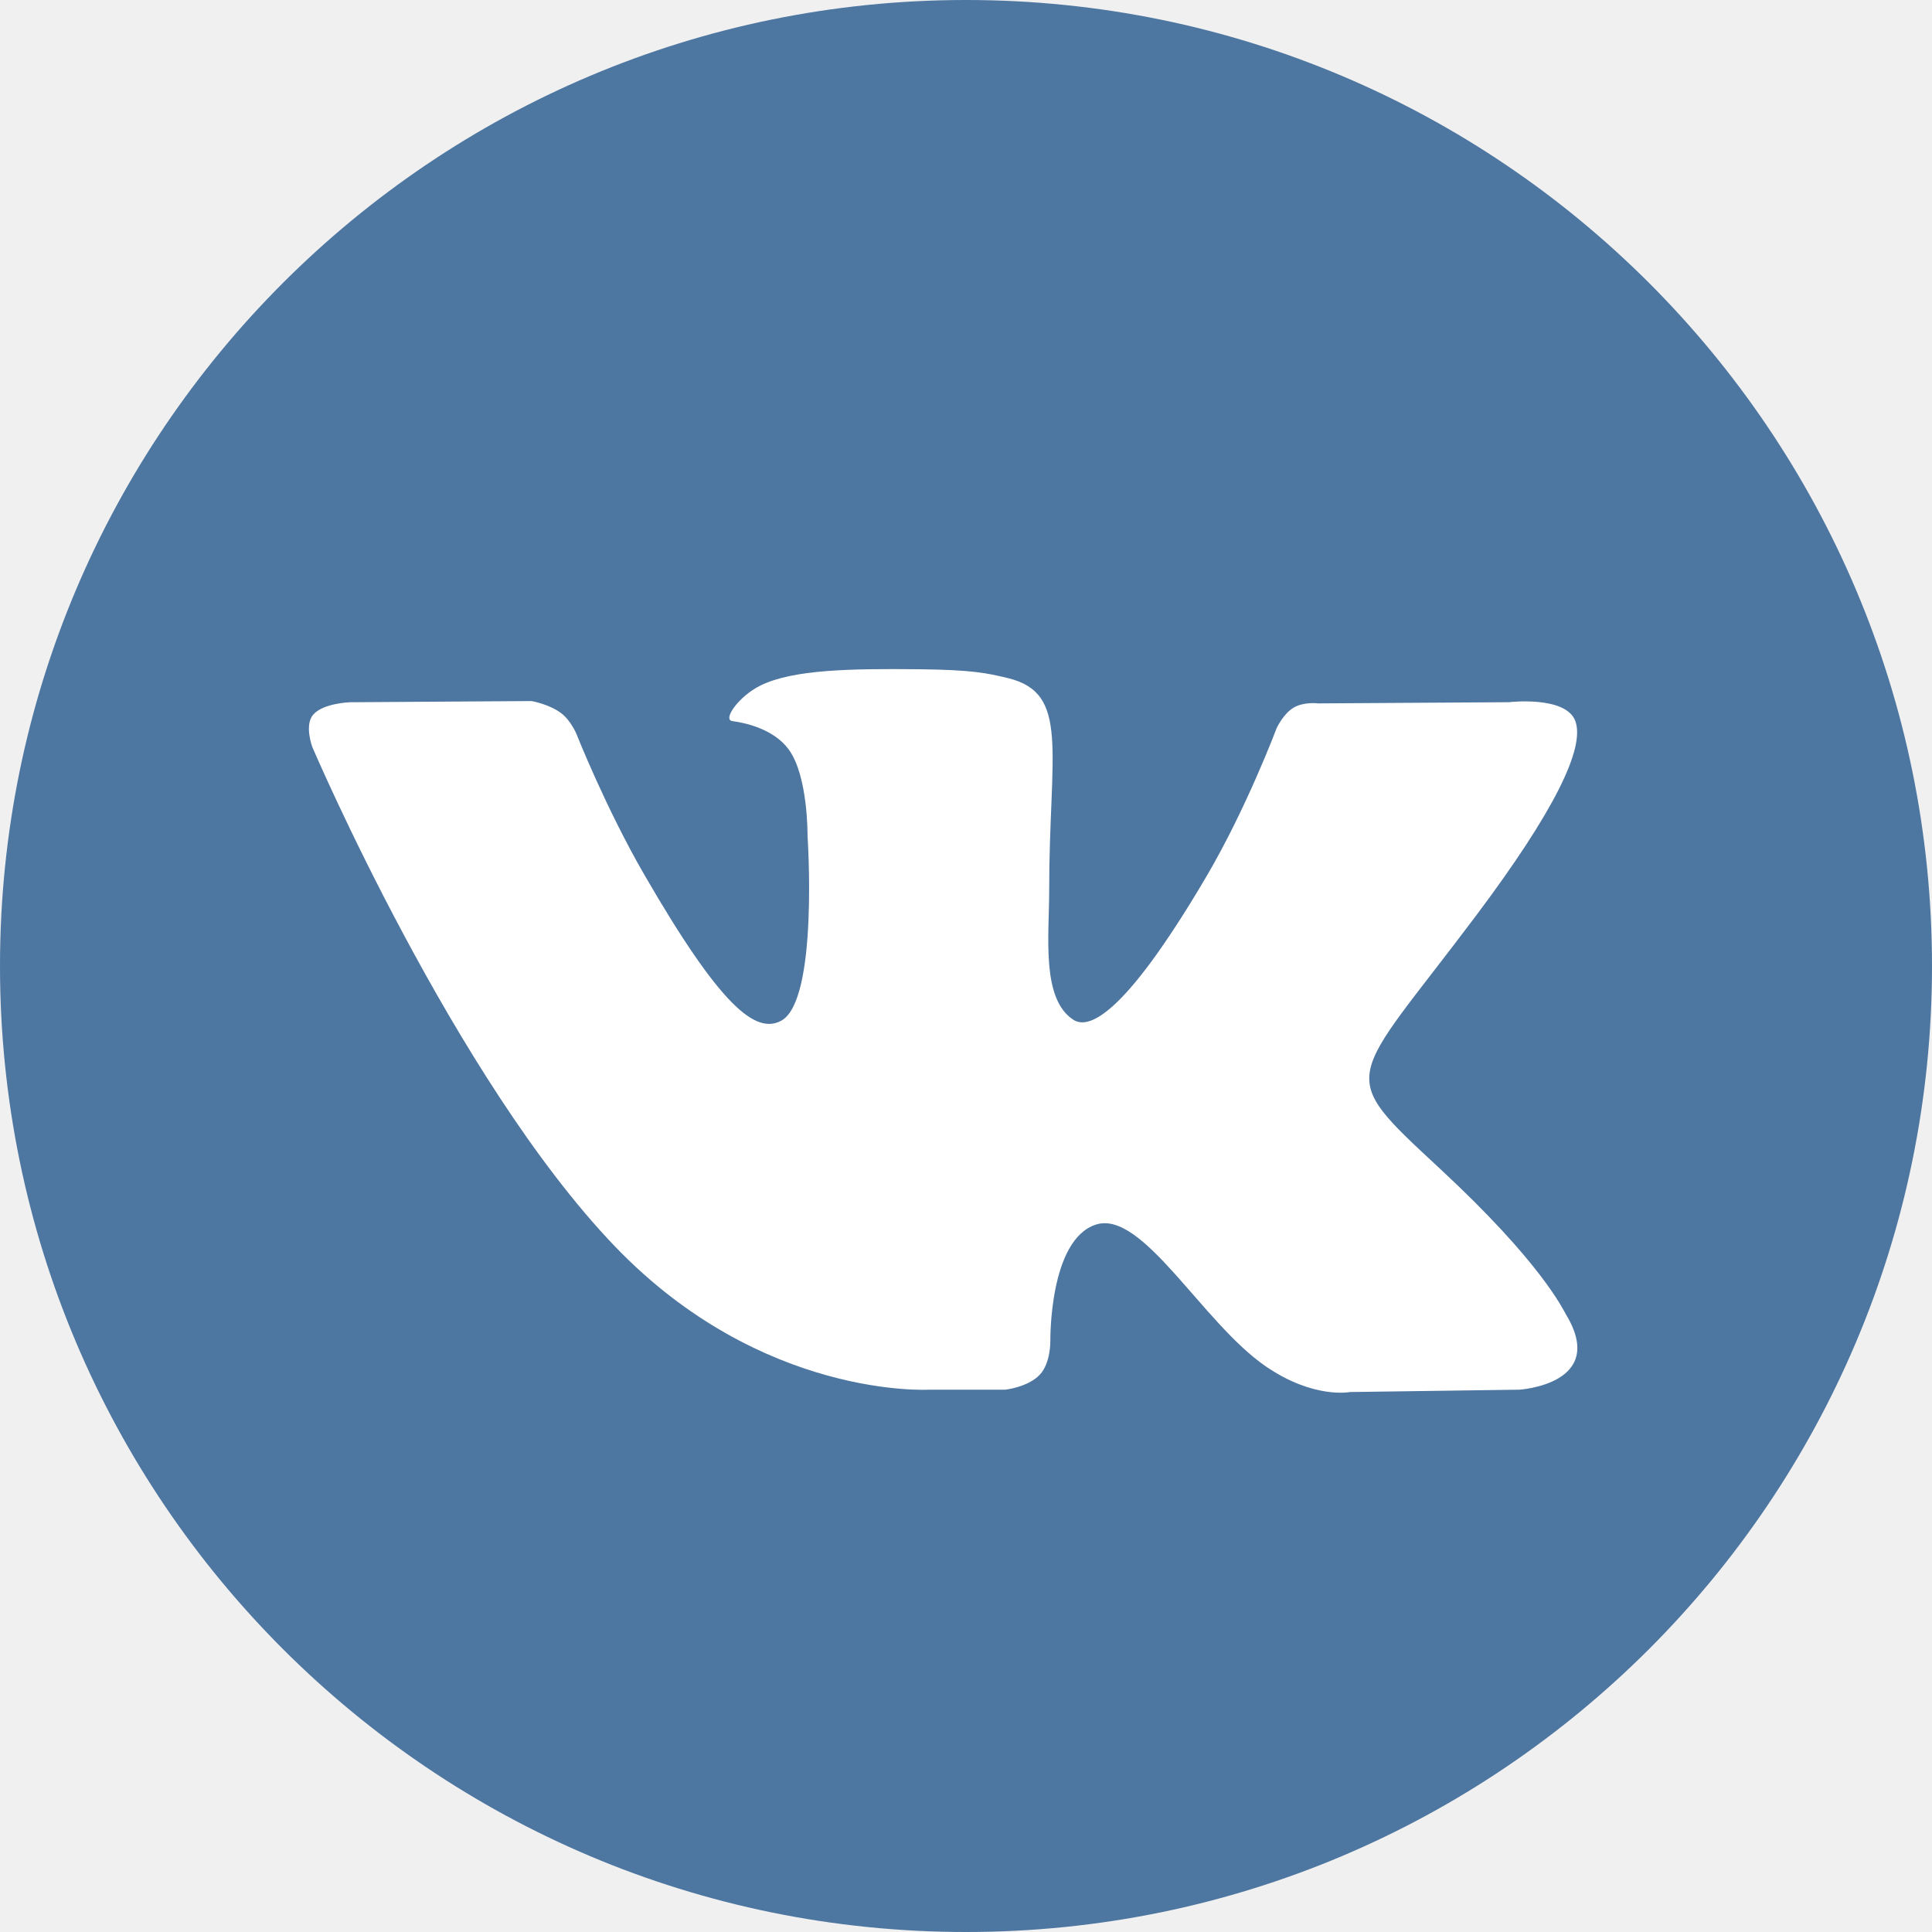
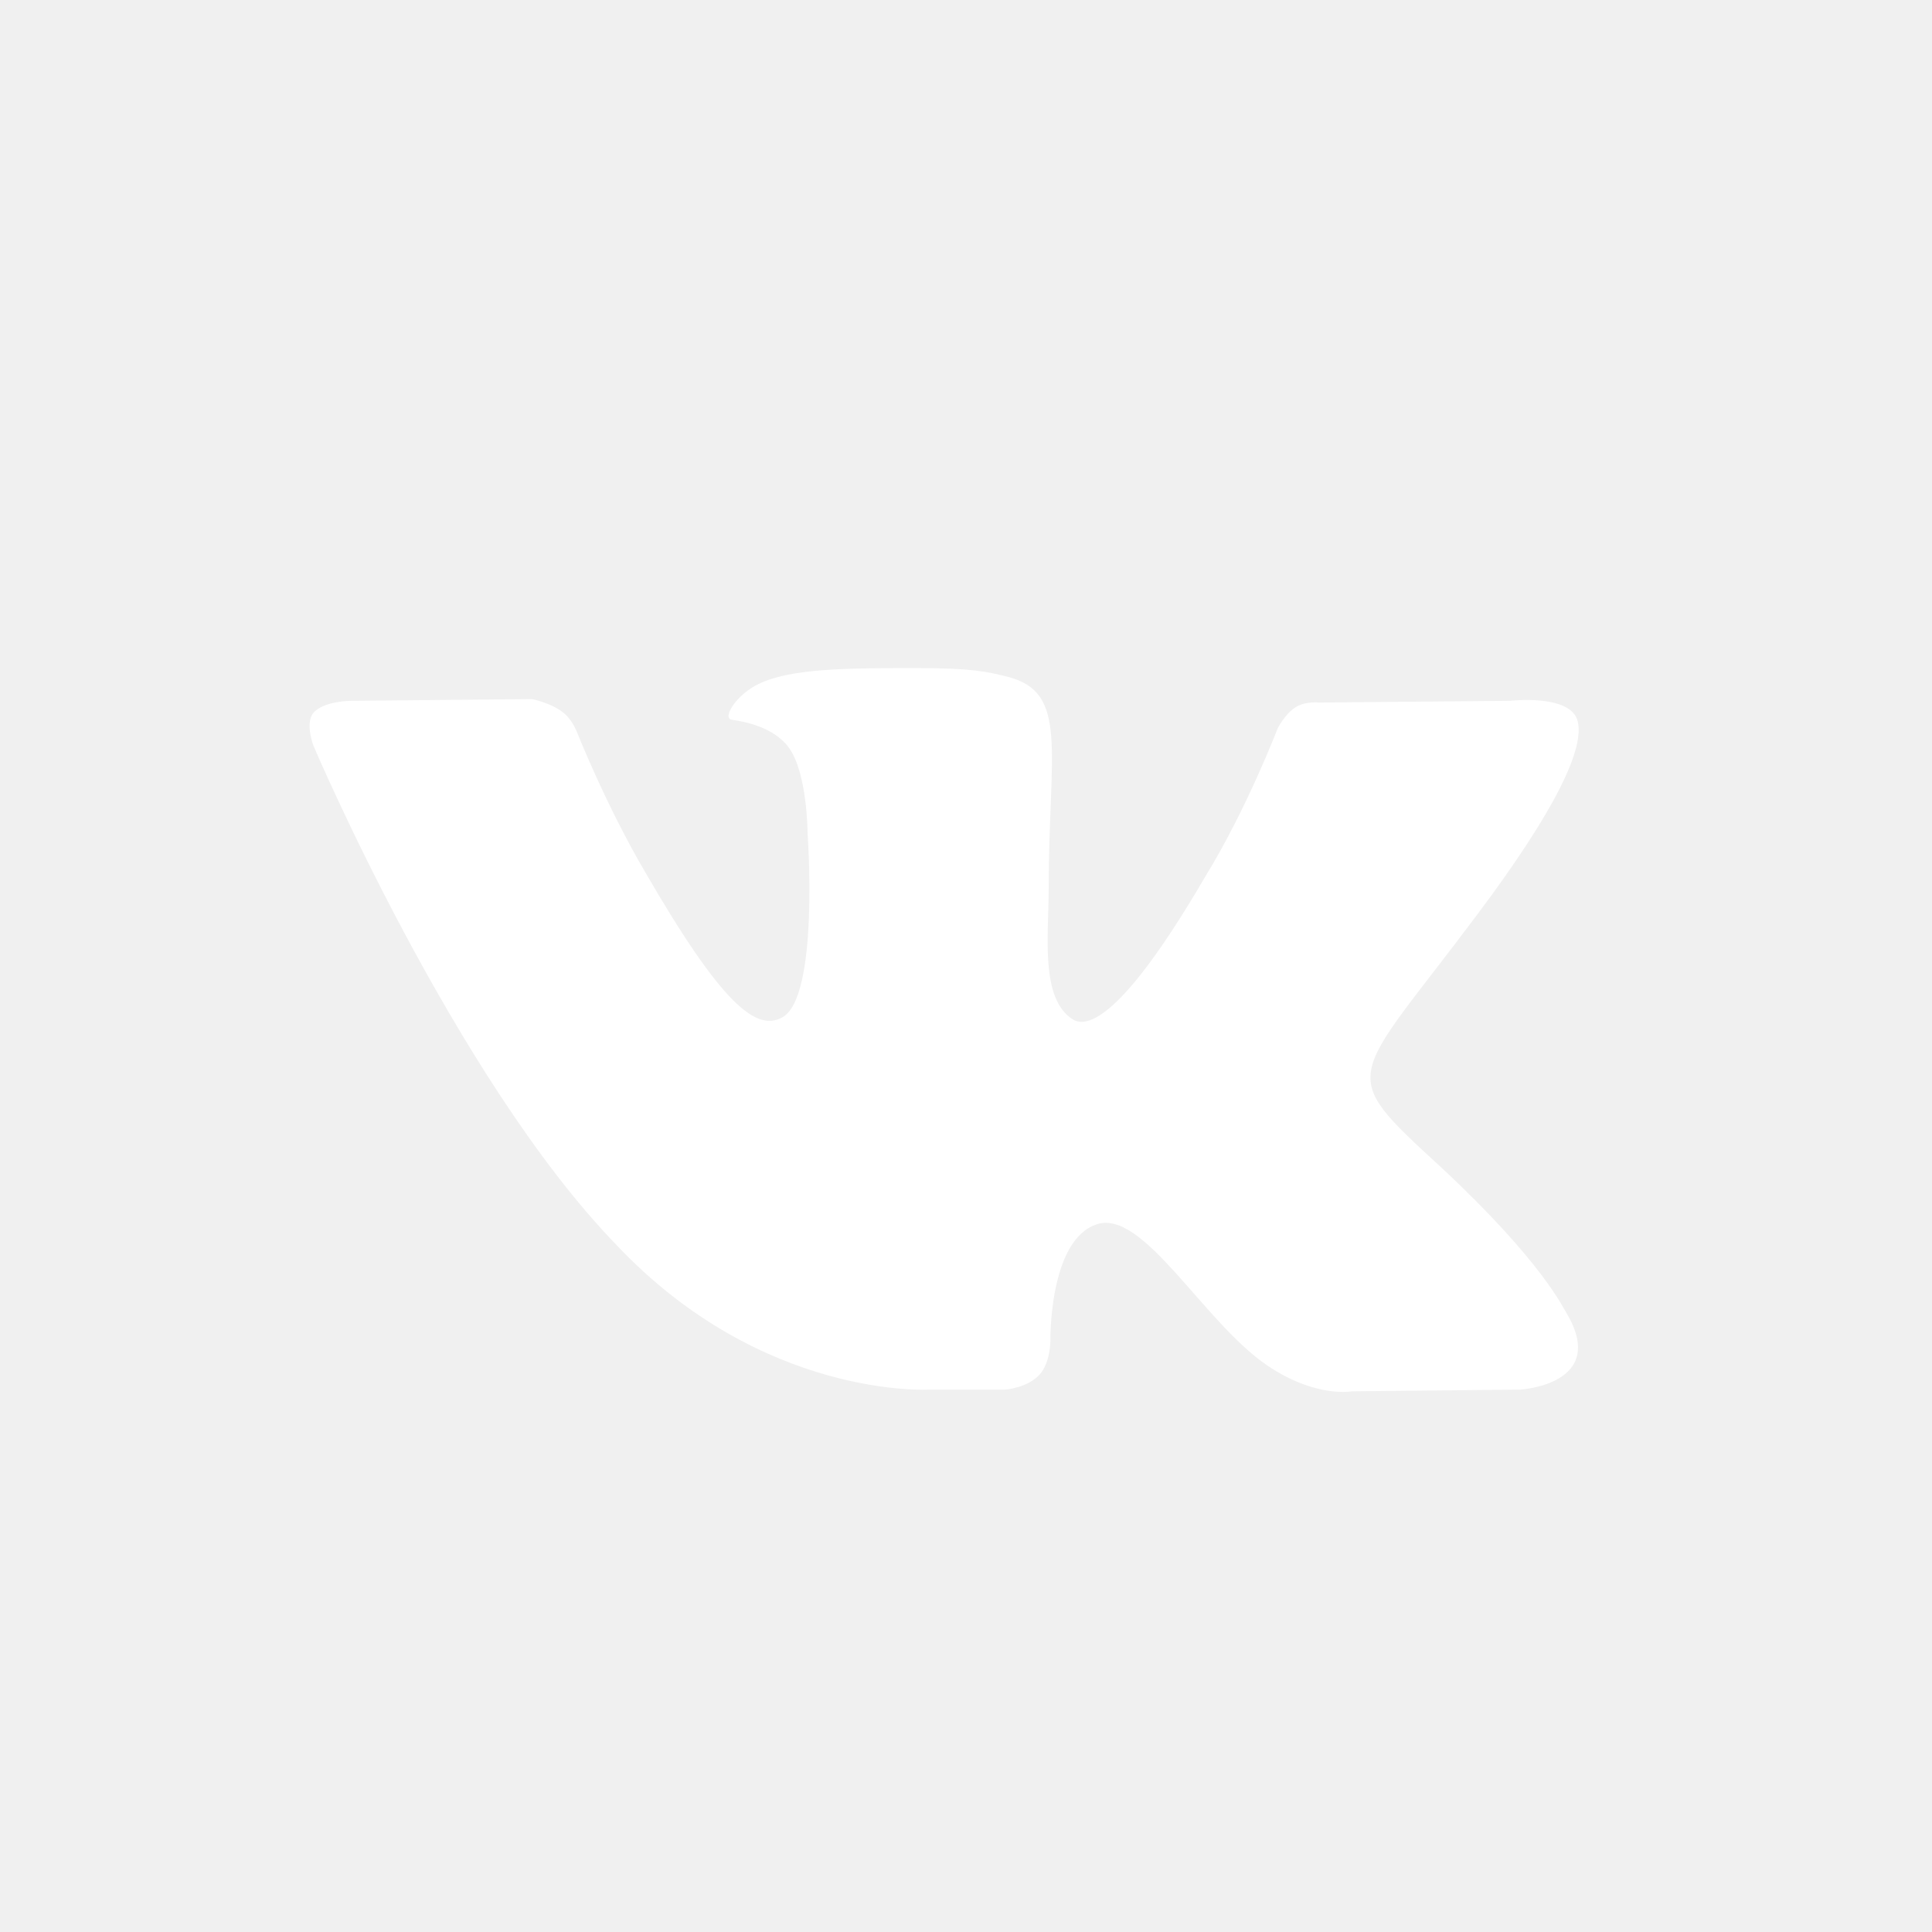
- <svg xmlns="http://www.w3.org/2000/svg" version="1.1" id="Capa_1" x="0px" y="0px" viewBox="0 0 112.196 112.196" style="enable-background:new 0 0 112.196 112.196;" xml:space="preserve">
+ <svg xmlns="http://www.w3.org/2000/svg" version="1.1" id="Capa_1" x="0px" y="0px" viewBox="0 0 112.2 112.2" style="enable-background:new 0 0 112.2 112.2;" xml:space="preserve">
+   <style type="text/css">
+ 	.st0{fill:#FFFFFF;}
+ </style>
  <g>
-     <g>
-       <circle id="XMLID_11_" style="fill:#4D76A1;" cx="56.098" cy="56.098" r="56.098" />
-     </g>
-     <path style="fill-rule:evenodd;clip-rule:evenodd;fill:#FFFFFF;" d="M53.979,80.702h4.403c0,0,1.33-0.146,2.009-0.878   c0.625-0.672,0.605-1.934,0.605-1.934s-0.086-5.908,2.656-6.778c2.703-0.857,6.174,5.71,9.853,8.235   c2.782,1.911,4.896,1.492,4.896,1.492l9.837-0.137c0,0,5.146-0.317,2.706-4.363c-0.2-0.331-1.421-2.993-7.314-8.463   c-6.168-5.725-5.342-4.799,2.088-14.702c4.525-6.031,6.334-9.713,5.769-11.29c-0.539-1.502-3.867-1.105-3.867-1.105l-11.076,0.069   c0,0-0.821-0.112-1.43,0.252c-0.595,0.357-0.978,1.189-0.978,1.189s-1.753,4.667-4.091,8.636c-4.932,8.375-6.904,8.817-7.71,8.297   c-1.875-1.212-1.407-4.869-1.407-7.467c0-8.116,1.231-11.5-2.397-12.376c-1.204-0.291-2.09-0.483-5.169-0.514   c-3.952-0.041-7.297,0.012-9.191,0.94c-1.26,0.617-2.232,1.992-1.64,2.071c0.732,0.098,2.39,0.447,3.269,1.644   c1.135,1.544,1.095,5.012,1.095,5.012s0.652,9.554-1.523,10.741c-1.493,0.814-3.541-0.848-7.938-8.446   c-2.253-3.892-3.954-8.194-3.954-8.194s-0.328-0.804-0.913-1.234c-0.71-0.521-1.702-0.687-1.702-0.687l-10.525,0.069   c0,0-1.58,0.044-2.16,0.731c-0.516,0.611-0.041,1.875-0.041,1.875s8.24,19.278,17.57,28.993   C44.264,81.287,53.979,80.702,53.979,80.702L53.979,80.702z" />
+     <path class="st0" d="M54,80.7h4.4c0,0,1.3-0.1,2-0.9c0.6-0.7,0.6-1.9,0.6-1.9s-0.1-5.9,2.7-6.8c2.7-0.9,6.2,5.7,9.9,8.2   c2.8,1.9,4.9,1.5,4.9,1.5l9.8-0.1c0,0,5.1-0.3,2.7-4.4c-0.2-0.3-1.4-3-7.3-8.5c-6.2-5.7-5.3-4.8,2.1-14.7c4.5-6,6.3-9.7,5.8-11.3   c-0.5-1.5-3.9-1.1-3.9-1.1l-11.1,0.1c0,0-0.8-0.1-1.4,0.3c-0.6,0.4-1,1.2-1,1.2S72.4,47,70,50.9c-4.9,8.4-6.9,8.8-7.7,8.3   c-1.9-1.2-1.4-4.9-1.4-7.5c0-8.1,1.2-11.5-2.4-12.4c-1.2-0.3-2.1-0.5-5.2-0.5c-4,0-7.3,0-9.2,0.9c-1.3,0.6-2.2,2-1.6,2.1   c0.7,0.1,2.4,0.4,3.3,1.6c1.1,1.5,1.1,5,1.1,5s0.7,9.6-1.5,10.7c-1.5,0.8-3.5-0.8-7.9-8.4c-2.3-3.9-4-8.2-4-8.2s-0.3-0.8-0.9-1.2   c-0.7-0.5-1.7-0.7-1.7-0.7l-10.5,0.1c0,0-1.6,0-2.2,0.7c-0.5,0.6,0,1.9,0,1.9s8.2,19.3,17.6,29C44.3,81.3,54,80.7,54,80.7L54,80.7z   " />
  </g>
-   <g>
- </g>
-   <g>
- </g>
-   <g>
- </g>
-   <g>
- </g>
-   <g>
- </g>
-   <g>
- </g>
-   <g>
- </g>
-   <g>
- </g>
-   <g>
- </g>
-   <g>
- </g>
-   <g>
- </g>
-   <g>
- </g>
-   <g>
- </g>
-   <g>
- </g>
-   <g>
- </g>
</svg>
